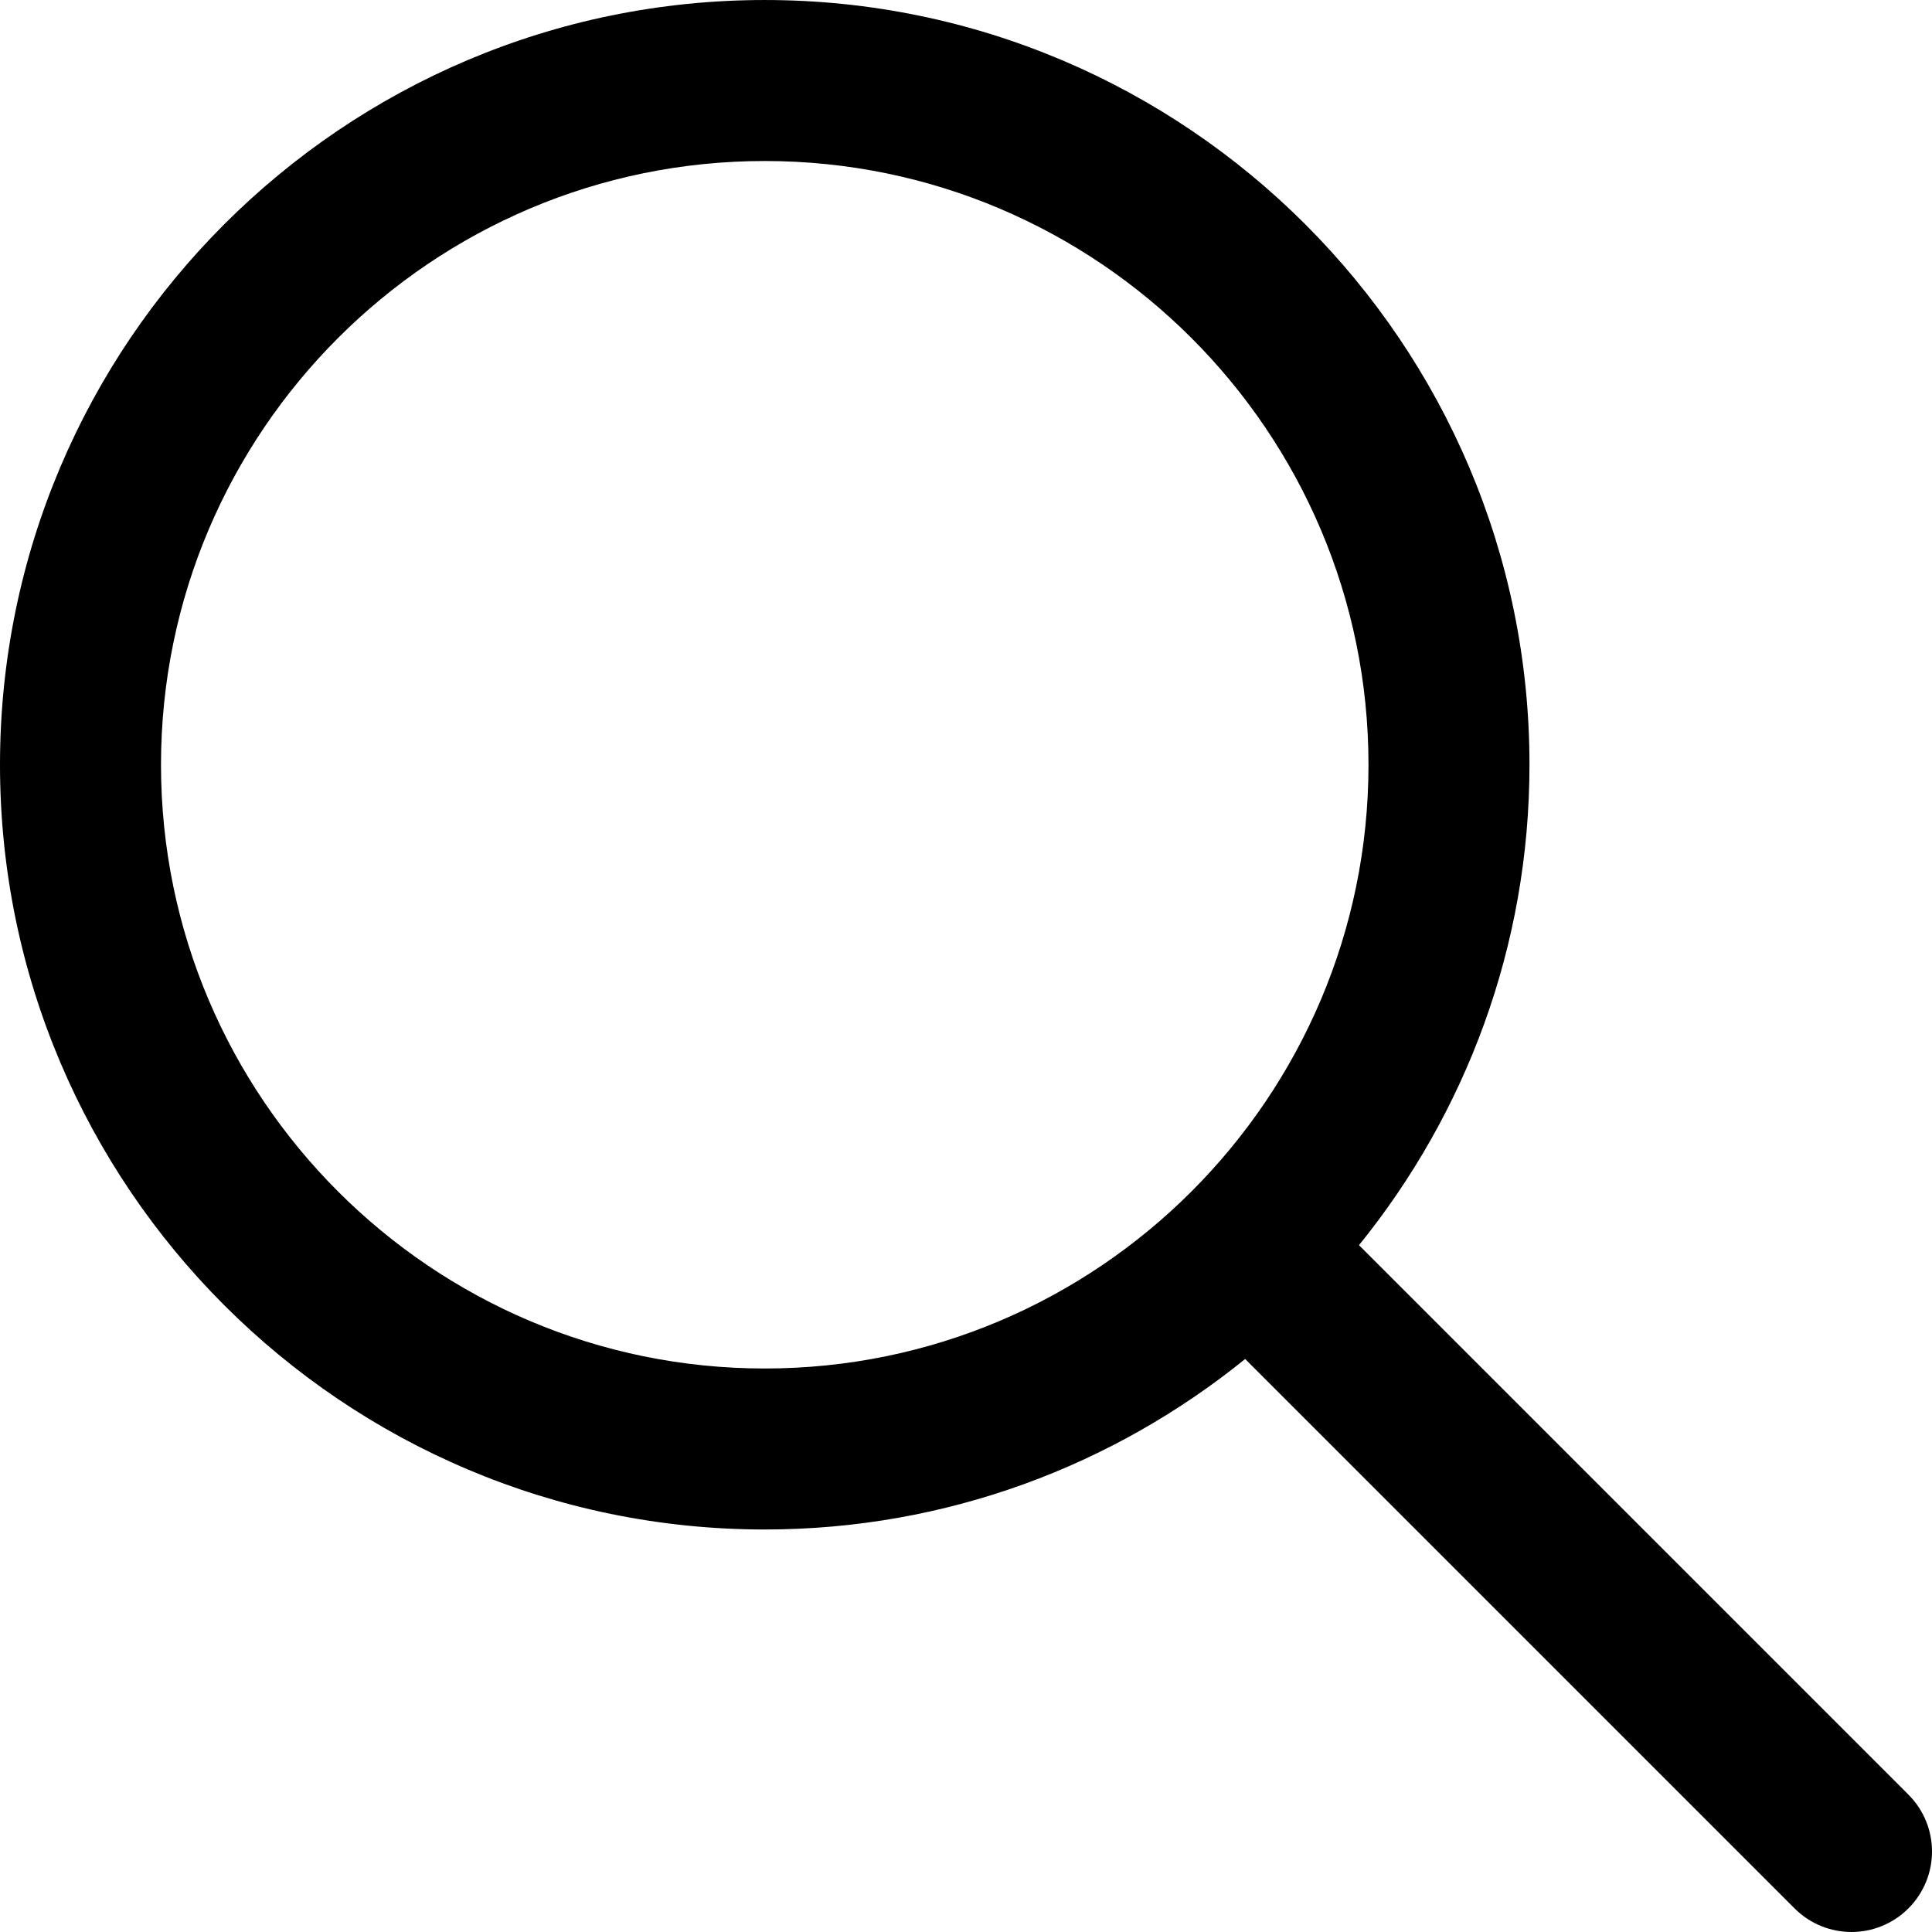
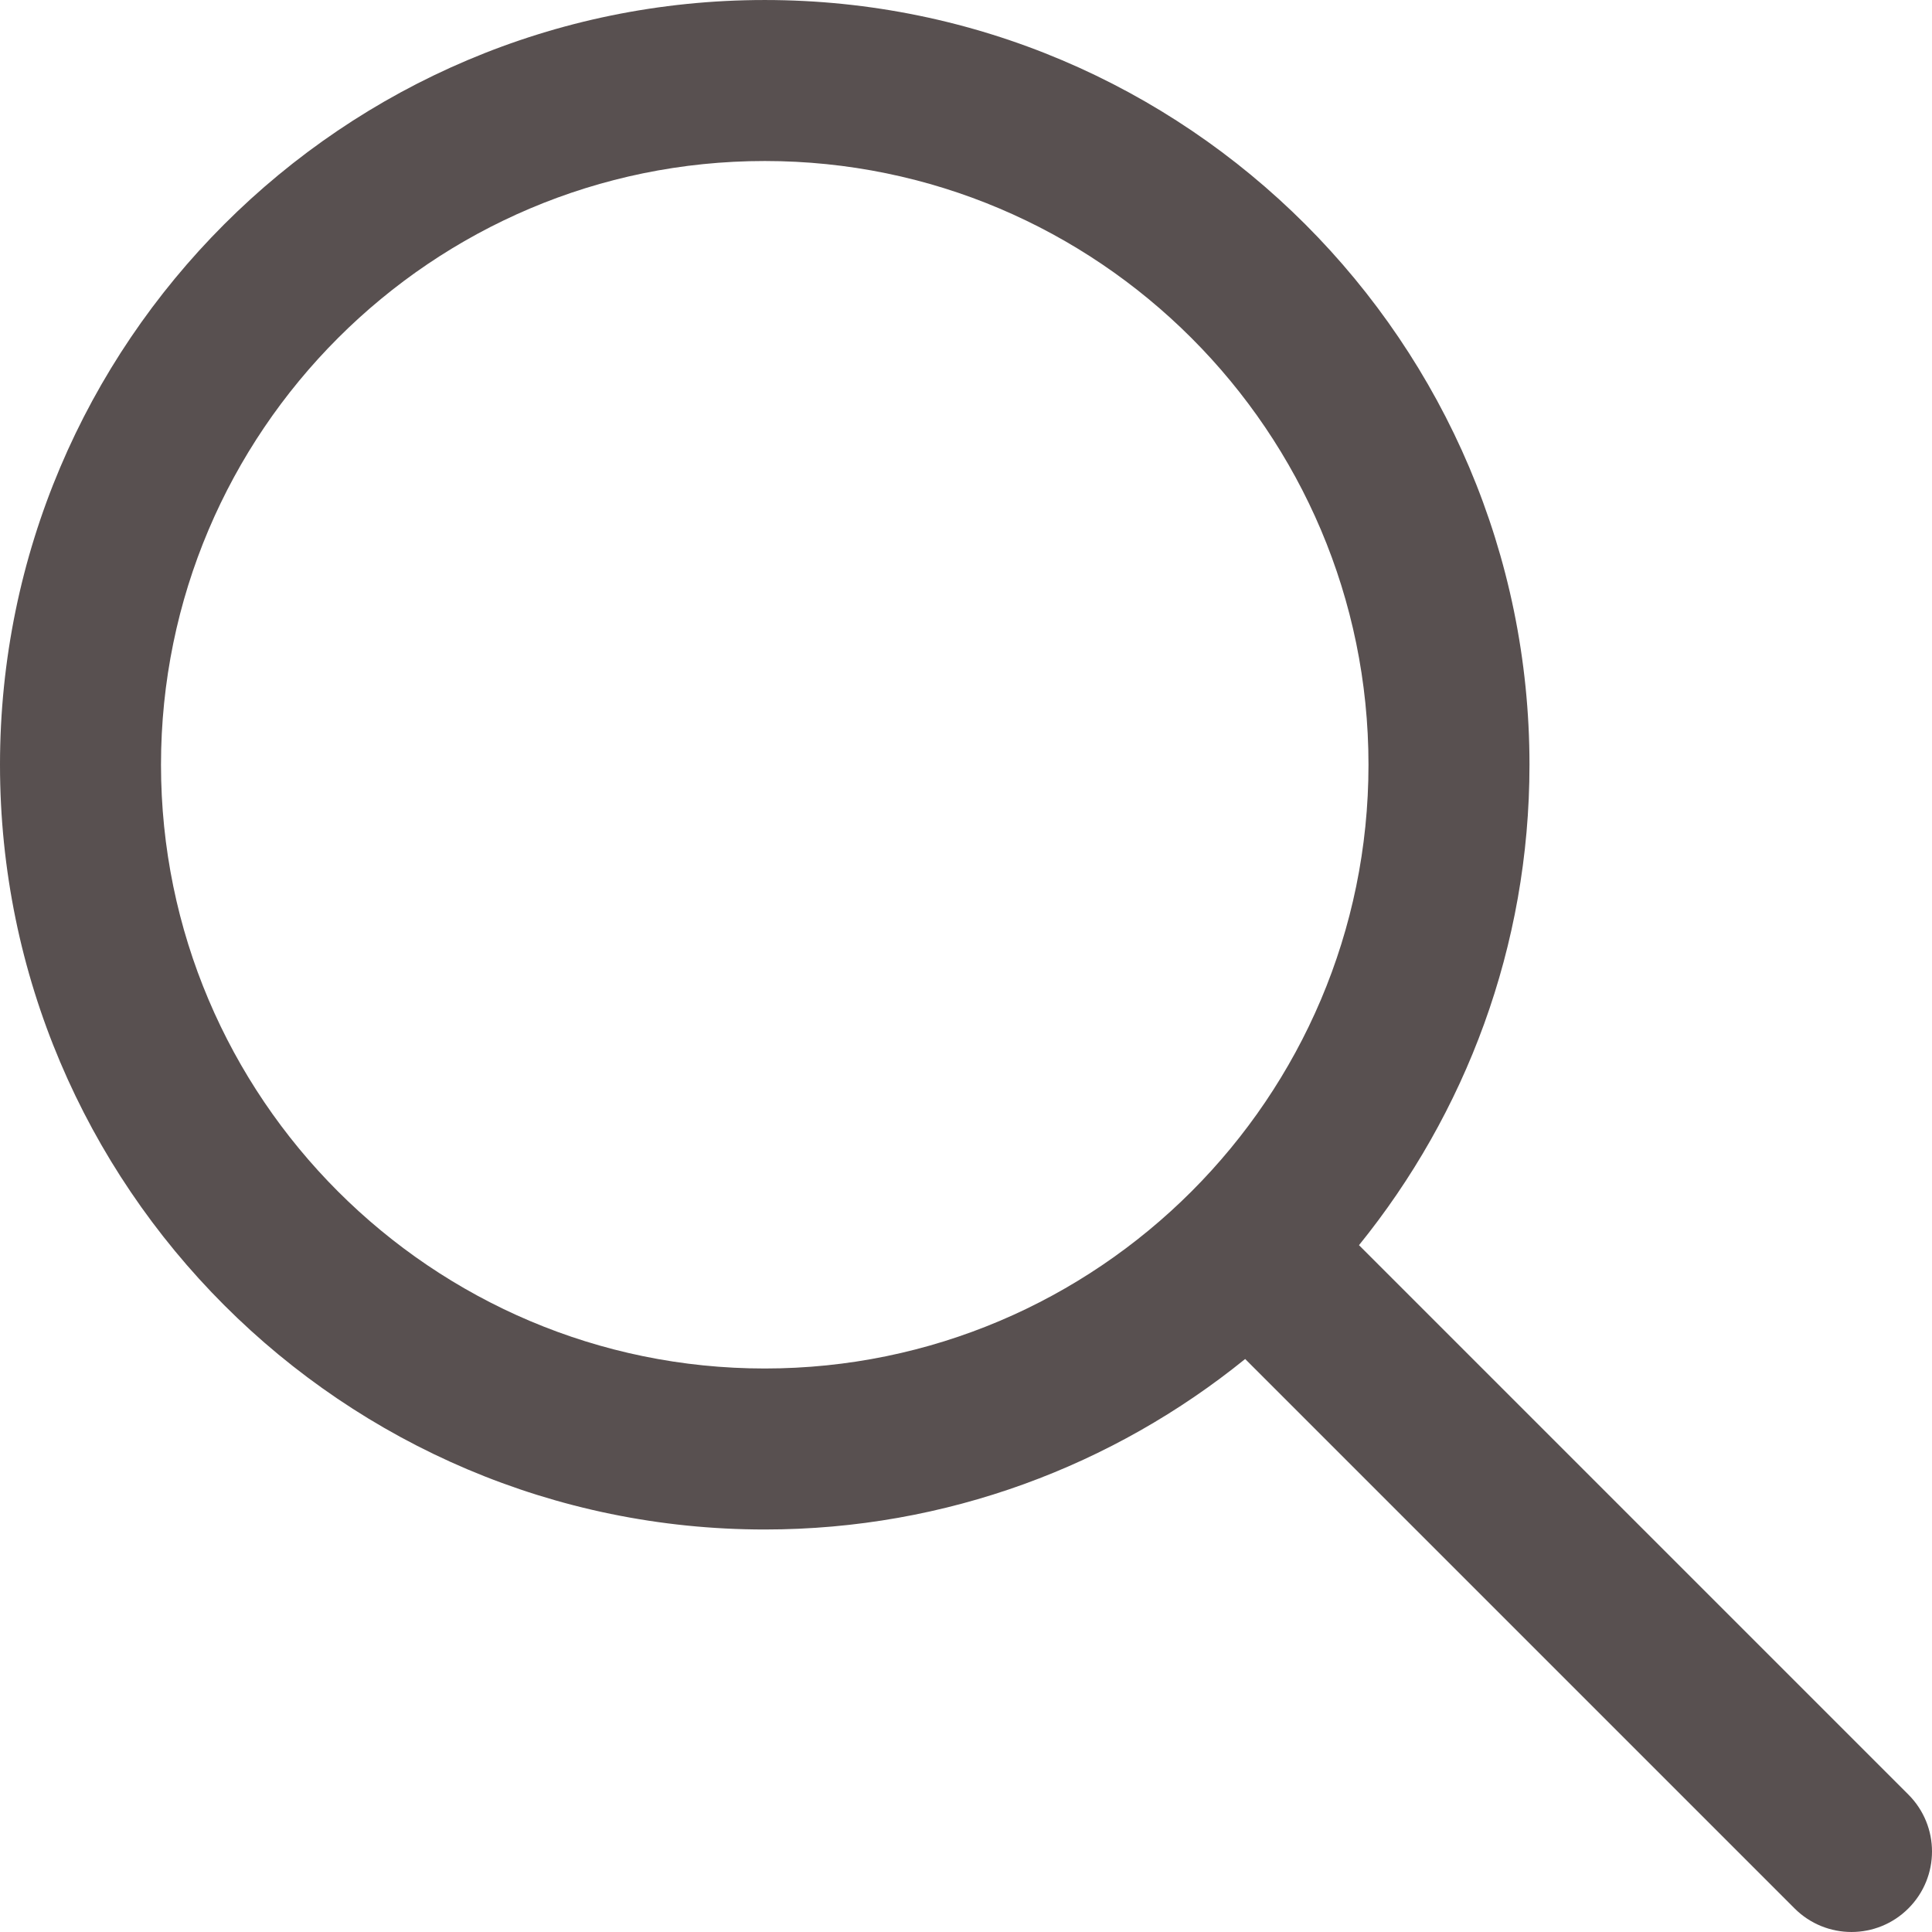
<svg xmlns="http://www.w3.org/2000/svg" version="1.1" id="Capa_1" x="0px" y="0px" viewBox="0 0 512.005 512.005" style="enable-background:new 0 0 512.005 512.005;" xml:space="preserve">
  <g>
-     <g>
+     <g fill="#585050">
      <path d="M505.749,475.587l-145.6-145.6c28.203-34.837,45.184-79.104,45.184-127.317c0-111.744-90.923-202.667-202.667-202.667    S0,90.925,0,202.669s90.923,202.667,202.667,202.667c48.213,0,92.48-16.981,127.317-45.184l145.6,145.6    c4.16,4.16,9.621,6.251,15.083,6.251s10.923-2.091,15.083-6.251C514.091,497.411,514.091,483.928,505.749,475.587z     M202.667,362.669c-88.235,0-160-71.765-160-160s71.765-160,160-160s160,71.765,160,160S290.901,362.669,202.667,362.669z" />
    </g>
  </g>
  <g>
</g>
  <g>
</g>
  <g>
</g>
  <g>
</g>
  <g>
</g>
  <g>
</g>
  <g>
</g>
  <g>
</g>
  <g>
</g>
  <g>
</g>
  <g>
</g>
  <g>
</g>
  <g>
</g>
  <g>
</g>
  <g>
</g>
</svg>
